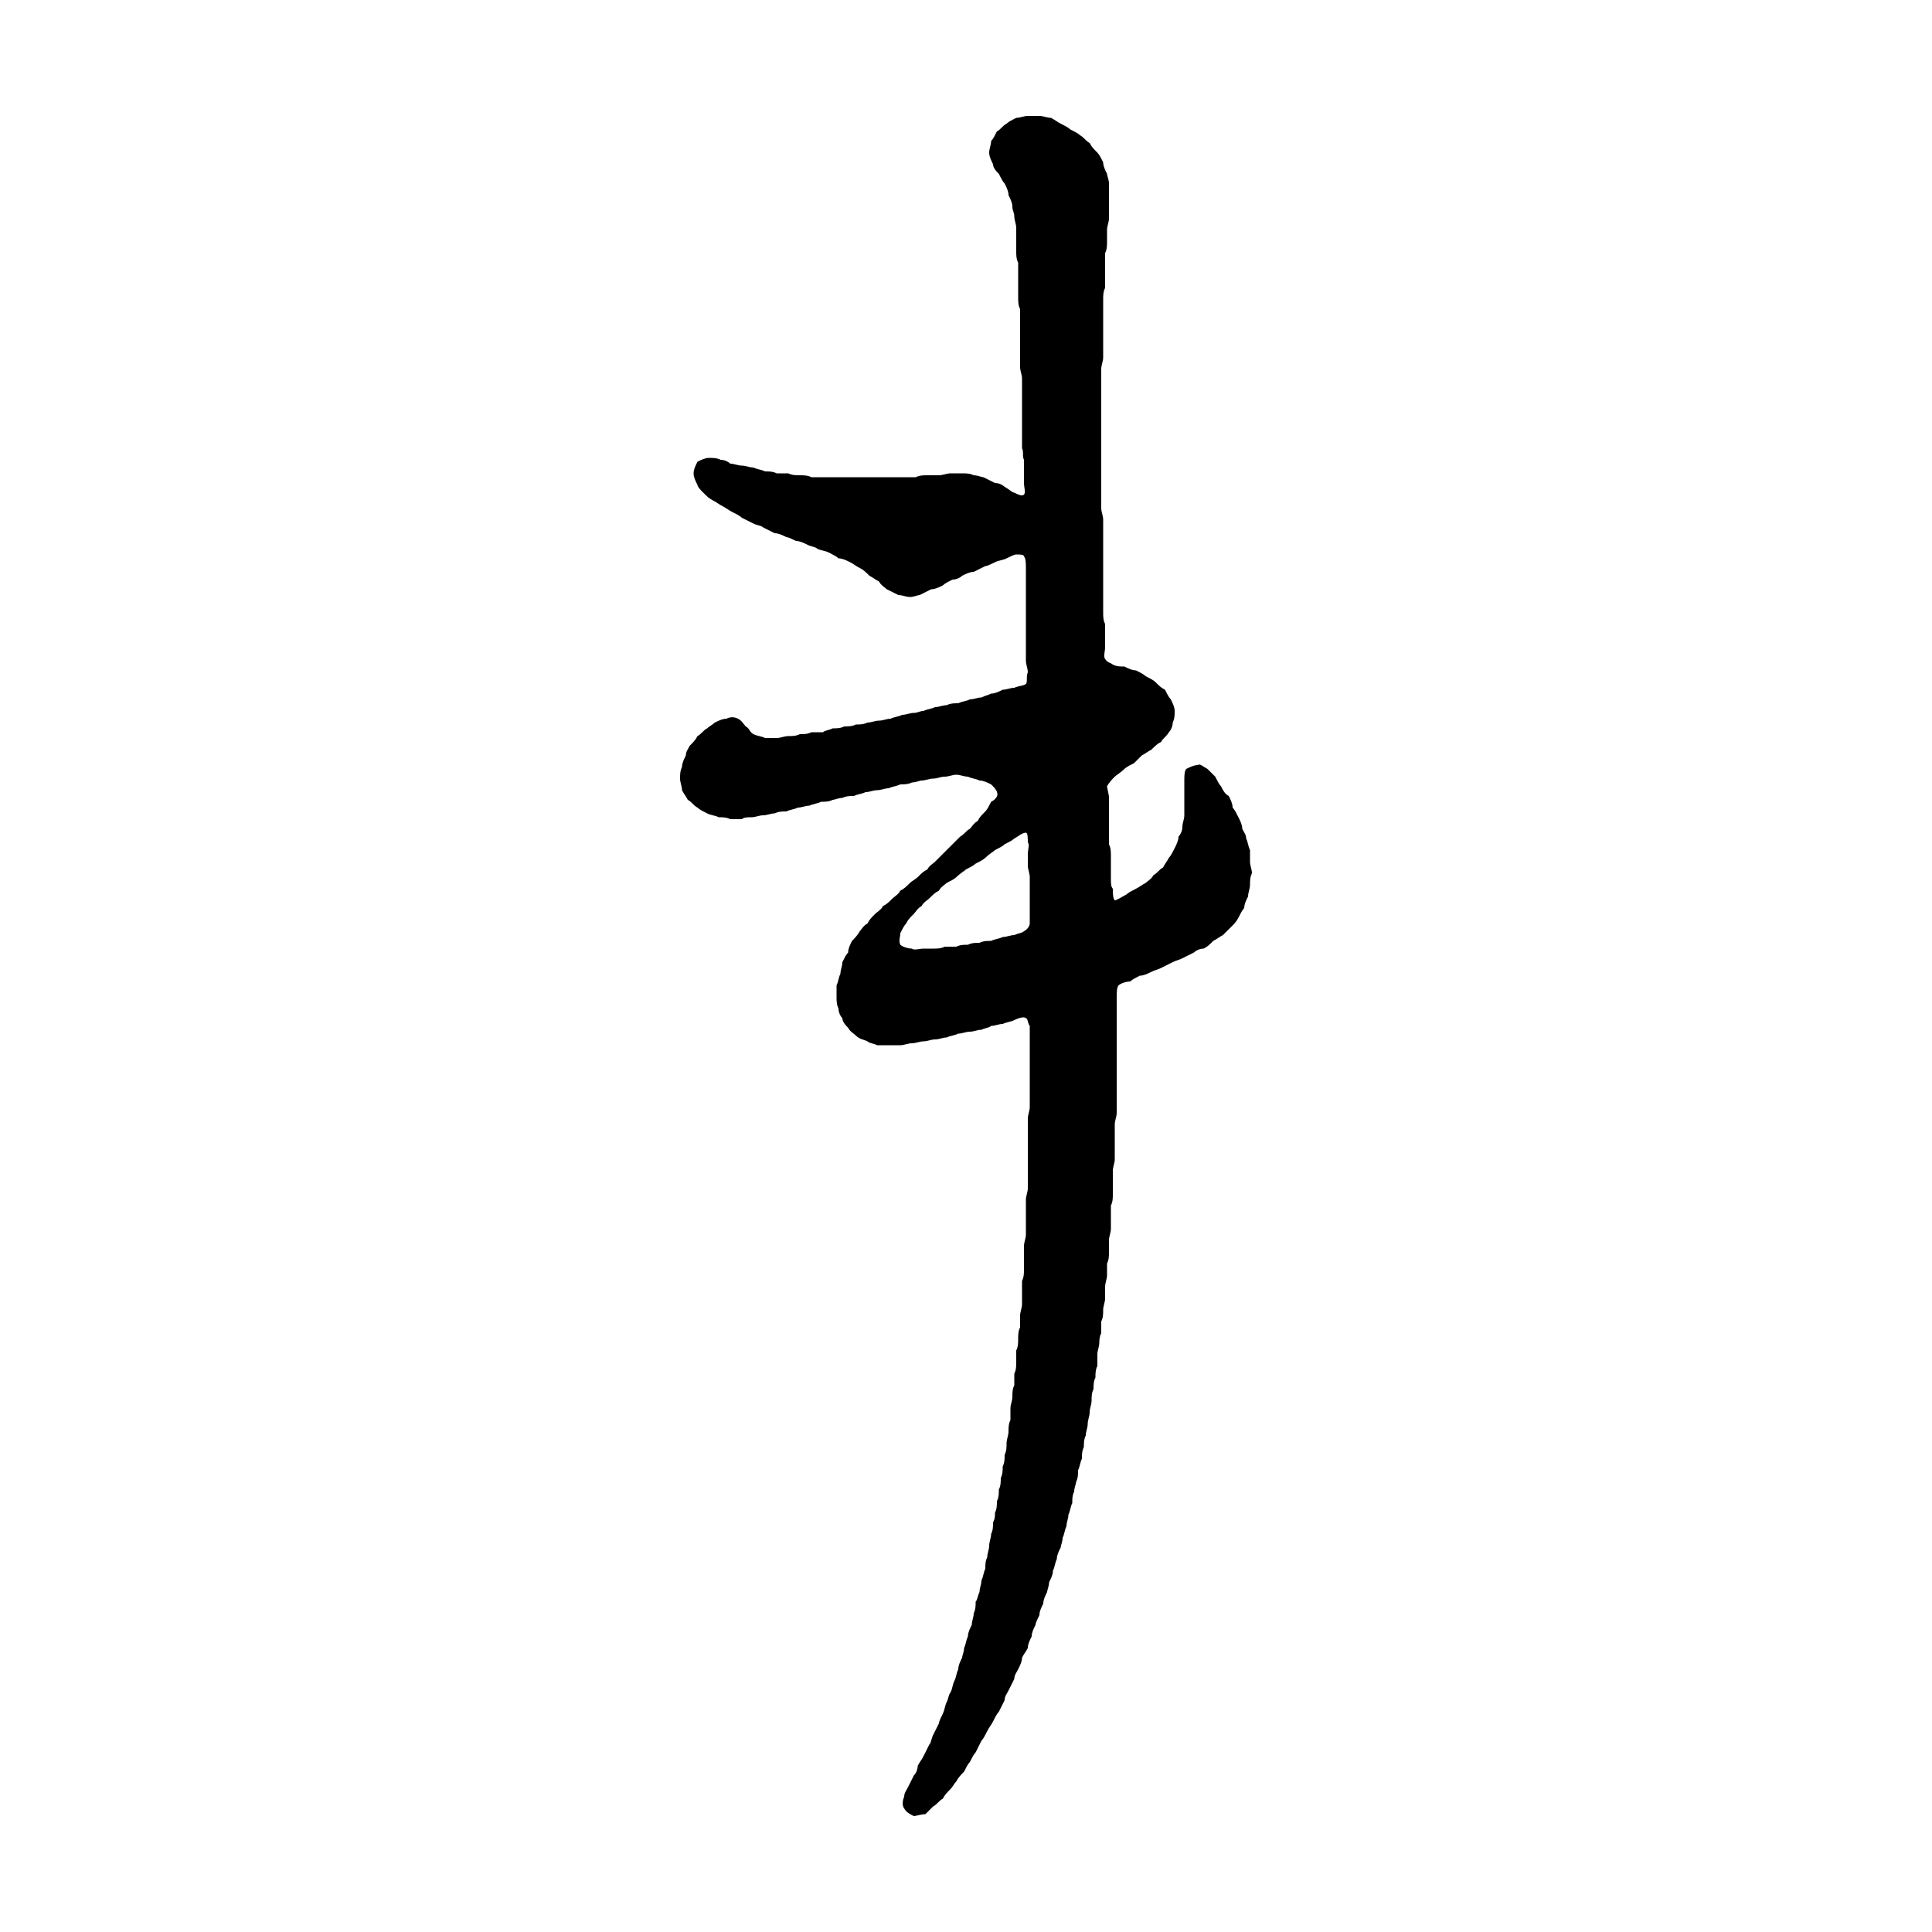
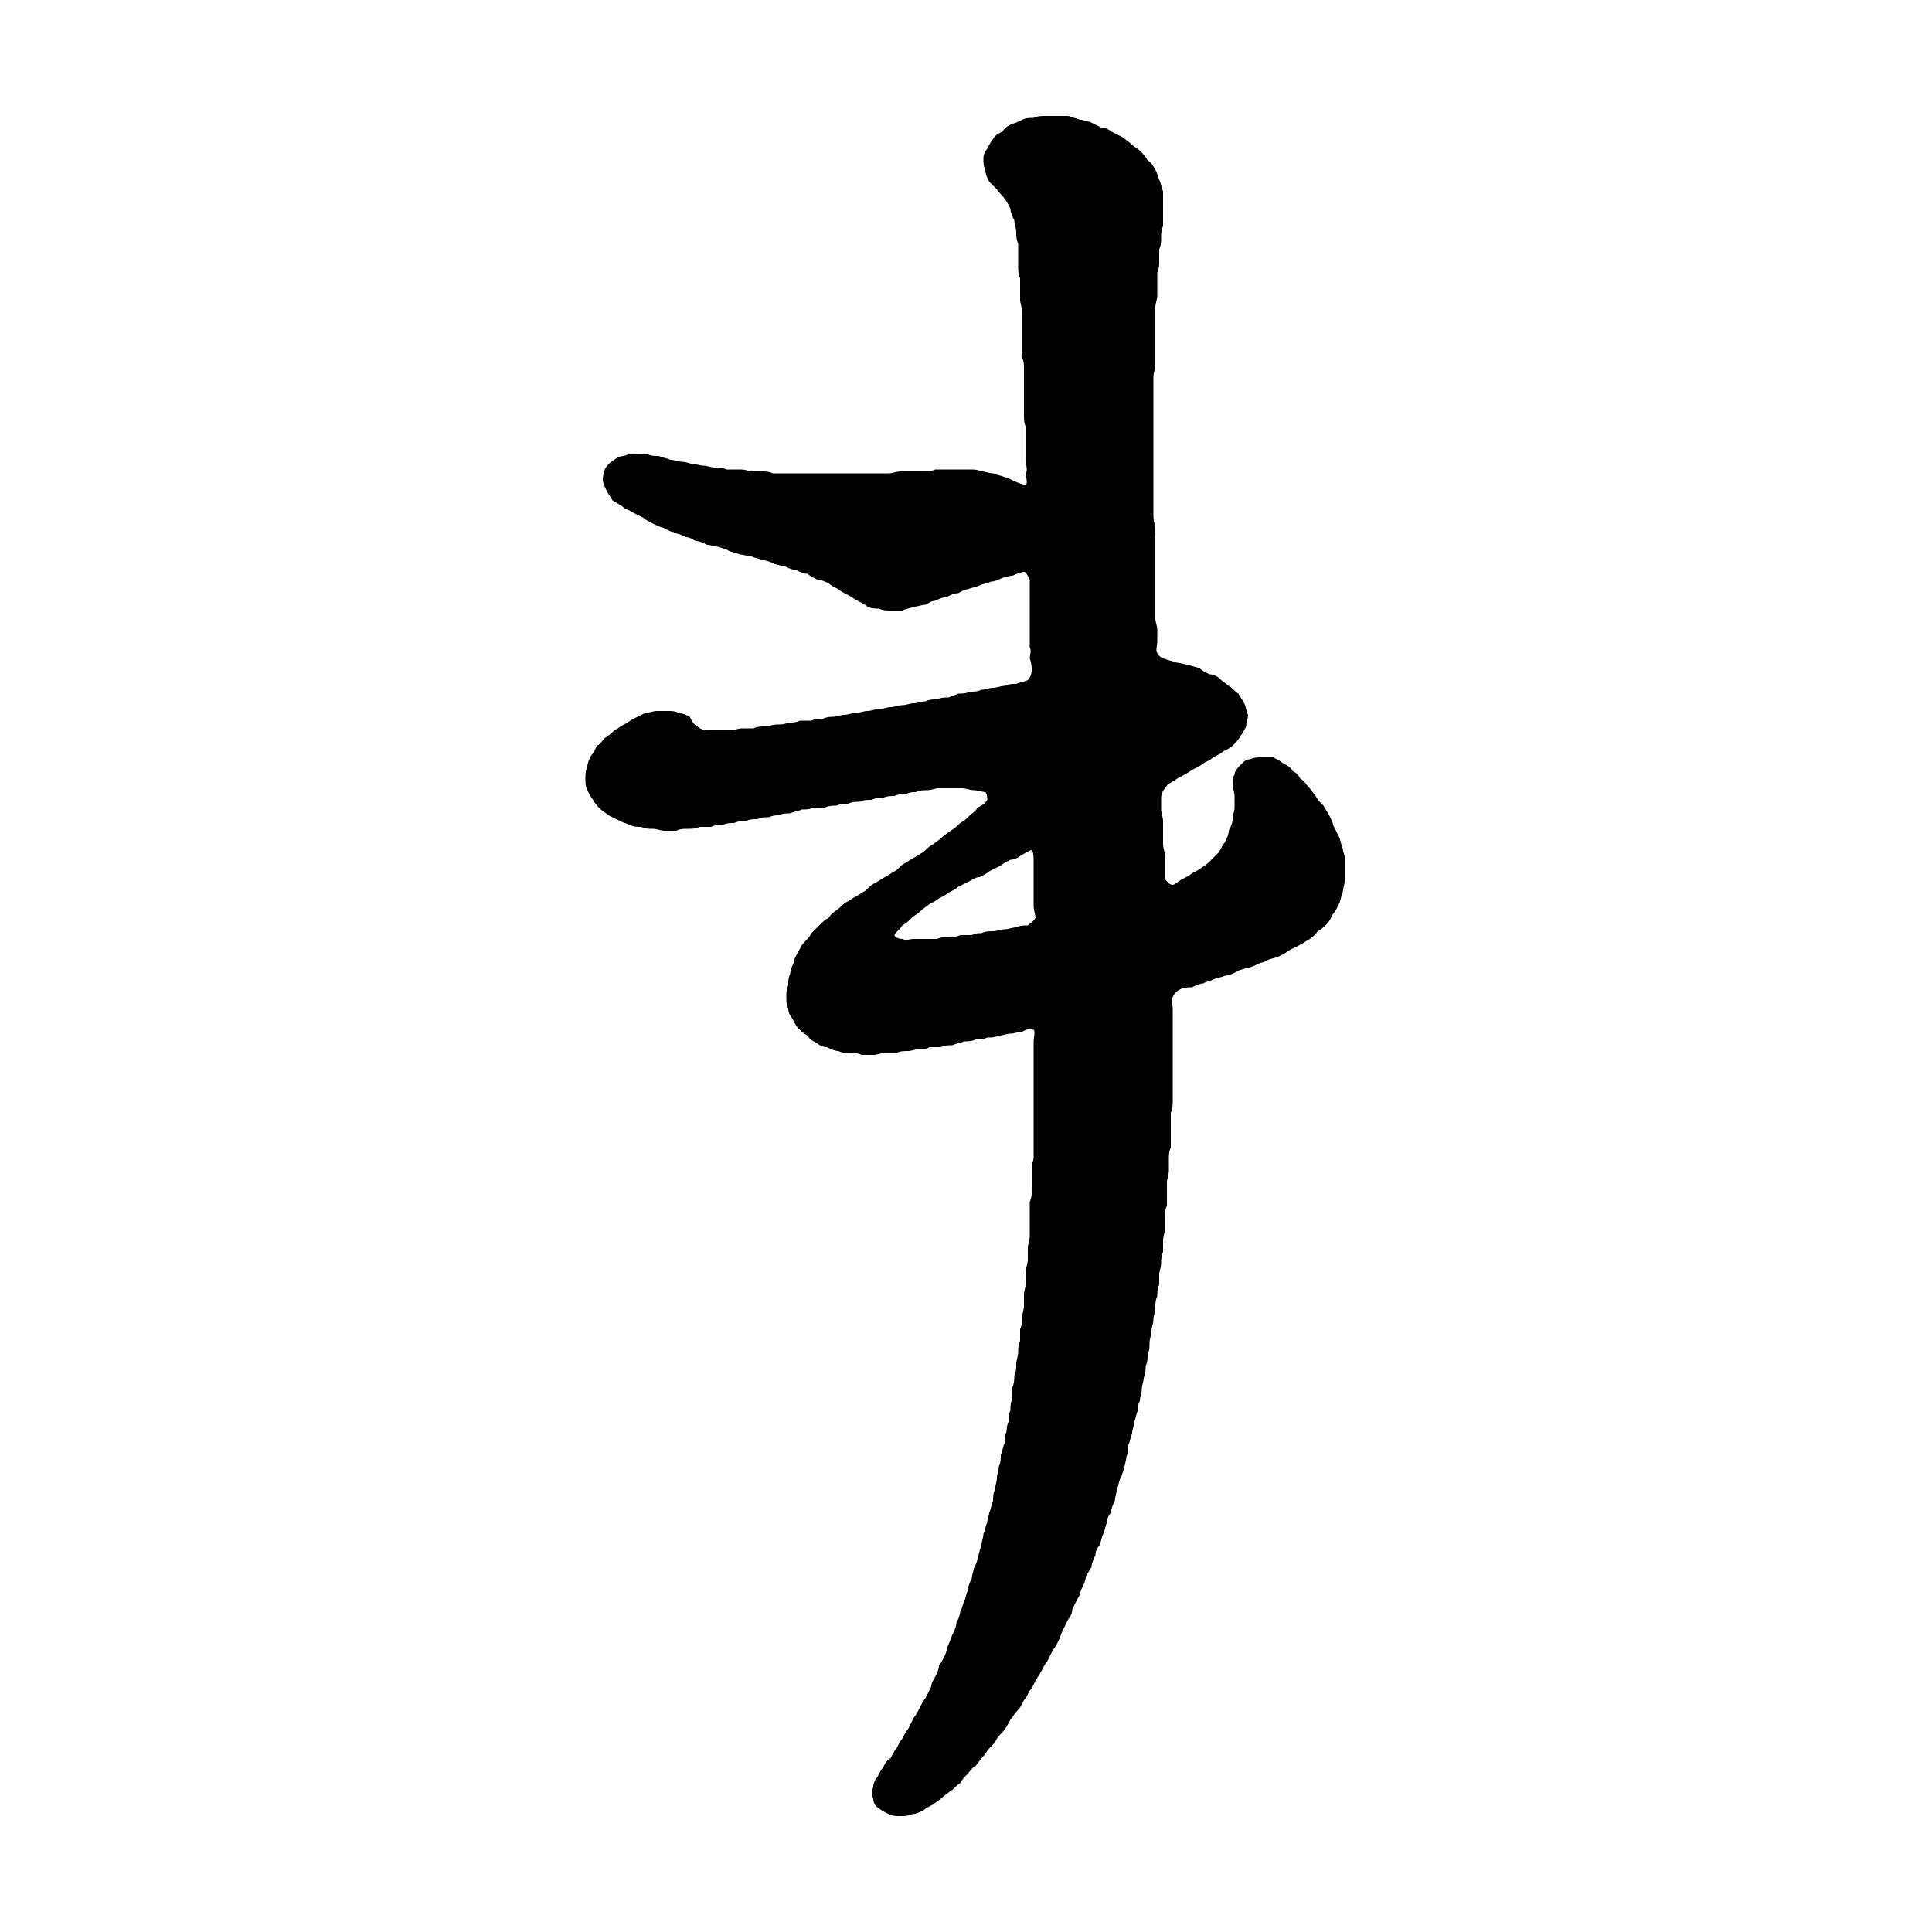
<svg xmlns="http://www.w3.org/2000/svg" viewBox="0 0 1000 1000">
-   <path d="M 538,60 C 540,60 542,61 544,61 C 546,62 547,63 549,64 C 551,65 553,66 554,67 C 556,68 558,69 559,70 C 561,71 562,73 564,74 C 565,76 566,77 568,79 C 569,80 570,82 571,84 C 571,86 572,88 573,90 C 573,91 574,93 574,95 C 574,97 574,99 574,101 C 574,103 574,105 574,107 C 574,109 574,111 574,113 C 574,115 573,117 573,119 C 573,121 573,123 573,125 C 573,127 573,129 572,131 C 572,133 572,135 572,137 C 572,139 572,141 572,143 C 572,145 572,147 572,149 C 571,151 571,153 571,155 C 571,157 571,159 571,161 C 571,163 571,165 571,167 C 571,169 571,171 571,173 C 571,175 571,177 571,179 C 571,181 571,183 571,185 C 571,187 570,189 570,191 C 570,193 570,195 570,197 C 570,199 570,201 570,203 C 570,205 570,207 570,209 C 570,211 570,213 570,215 C 570,217 570,219 570,221 C 570,223 570,225 570,227 C 570,229 570,231 570,233 C 570,235 570,237 570,239 C 570,241 570,243 570,245 C 570,247 570,249 570,251 C 570,253 570,255 570,257 C 570,259 570,261 570,263 C 570,265 571,267 571,269 C 571,271 571,273 571,275 C 571,277 571,279 571,281 C 571,283 571,285 571,287 C 571,289 571,291 571,293 C 571,295 571,297 571,299 C 571,301 571,303 571,305 C 571,307 571,309 571,311 C 571,313 571,315 571,317 C 571,319 571,321 572,323 C 572,325 572,327 572,329 C 572,331 572,333 572,335 C 572,337 571,340 572,341 C 573,343 575,343 576,344 C 578,345 580,345 582,345 C 584,346 586,347 588,347 C 590,348 592,349 593,350 C 595,351 597,352 598,353 C 600,355 601,356 603,357 C 604,359 605,361 606,362 C 607,364 608,366 608,368 C 608,370 608,372 607,374 C 607,376 606,378 605,379 C 604,381 602,382 601,384 C 599,385 598,386 596,388 C 594,389 593,390 591,391 C 590,392 588,394 587,395 C 585,396 583,397 582,398 C 580,400 578,401 577,402 C 576,403 574,405 573,407 C 573,408 574,411 574,413 C 574,415 574,417 574,419 C 574,421 574,423 574,425 C 574,427 574,429 574,431 C 574,433 574,435 574,437 C 575,439 575,441 575,443 C 575,445 575,447 575,449 C 575,451 575,453 575,455 C 575,457 575,459 576,460 C 576,462 576,465 577,466 C 578,466 581,464 583,463 C 584,462 586,461 588,460 C 590,459 591,458 593,457 C 594,456 596,455 597,453 C 599,452 600,450 602,449 C 603,447 604,446 605,444 C 606,443 607,441 608,439 C 609,437 610,435 610,433 C 611,432 612,430 612,428 C 612,426 613,424 613,422 C 613,420 613,418 613,416 C 613,414 613,412 613,410 C 613,408 613,406 613,404 C 613,402 613,399 614,398 C 616,397 618,396 620,396 C 621,395 623,397 625,398 C 626,399 628,401 629,402 C 630,404 631,406 632,407 C 633,409 634,411 636,412 C 637,414 638,416 638,418 C 639,419 640,421 641,423 C 642,425 643,427 643,429 C 644,431 645,432 645,434 C 646,436 646,438 647,440 C 647,442 647,444 647,446 C 647,448 648,450 648,452 C 647,454 647,456 647,458 C 647,460 646,462 646,464 C 645,466 644,468 644,470 C 643,471 642,473 641,475 C 640,477 639,478 637,480 C 636,481 634,483 633,484 C 631,485 630,486 628,487 C 626,489 625,490 623,491 C 621,491 619,492 618,493 C 616,494 614,495 612,496 C 610,497 609,497 607,498 C 605,499 603,500 601,501 C 599,502 598,502 596,503 C 594,504 592,505 590,505 C 588,506 586,507 585,508 C 583,508 580,509 579,510 C 578,511 578,514 578,516 C 578,518 578,520 578,522 C 578,524 578,526 578,528 C 578,530 578,532 578,534 C 578,536 578,538 578,540 C 578,542 578,544 578,546 C 578,548 578,550 578,552 C 578,554 578,556 578,558 C 578,560 578,562 578,564 C 578,566 578,568 578,570 C 578,572 578,574 578,576 C 578,578 577,580 577,582 C 577,584 577,586 577,588 C 577,590 577,592 577,594 C 577,596 577,598 577,600 C 577,602 576,604 576,606 C 576,608 576,610 576,612 C 576,614 576,616 576,618 C 576,620 576,622 575,624 C 575,626 575,628 575,630 C 575,632 575,634 575,636 C 575,638 574,640 574,642 C 574,644 574,646 574,648 C 574,650 574,652 573,654 C 573,656 573,658 573,660 C 573,662 572,664 572,666 C 572,668 572,670 572,672 C 572,674 571,676 571,678 C 571,680 571,682 570,684 C 570,686 570,688 570,690 C 569,692 569,694 569,695 C 569,697 568,699 568,701 C 568,703 568,705 568,707 C 567,709 567,711 567,713 C 566,715 566,717 566,719 C 565,721 565,723 565,725 C 565,727 564,729 564,731 C 564,733 563,735 563,737 C 563,739 562,741 562,743 C 561,745 561,747 561,749 C 560,751 560,753 560,755 C 559,757 559,759 558,761 C 558,763 558,765 557,767 C 557,768 556,770 556,772 C 555,774 555,776 555,778 C 554,780 554,782 553,784 C 553,786 552,788 552,790 C 551,792 551,794 550,796 C 550,798 549,800 549,801 C 548,803 547,805 547,807 C 546,809 546,811 545,813 C 545,815 544,817 543,819 C 543,821 542,823 542,824 C 541,826 540,828 540,830 C 539,832 538,834 538,836 C 537,838 536,840 536,841 C 535,843 534,845 534,847 C 533,849 532,851 532,853 C 531,855 530,856 529,858 C 529,860 528,862 527,864 C 526,866 525,867 525,869 C 524,871 523,873 522,875 C 521,877 520,878 520,880 C 519,882 518,884 517,886 C 516,887 515,889 514,891 C 513,893 512,894 511,896 C 510,898 509,900 508,901 C 507,903 506,905 505,907 C 504,908 503,910 502,912 C 501,913 500,915 499,917 C 498,918 496,920 495,922 C 494,923 493,925 492,926 C 490,928 489,929 488,931 C 486,932 485,934 483,935 C 482,936 480,938 479,939 C 477,939 474,940 473,940 C 471,939 469,938 468,936 C 467,935 467,932 468,930 C 468,928 469,927 470,925 C 471,923 472,921 473,919 C 474,918 475,916 475,914 C 476,912 477,911 478,909 C 479,907 480,905 481,903 C 482,902 482,900 483,898 C 484,896 485,894 486,892 C 486,891 487,889 488,887 C 489,885 489,883 490,881 C 491,879 491,877 492,876 C 493,874 493,872 494,870 C 495,868 495,866 496,864 C 496,862 497,860 498,858 C 498,857 499,855 499,853 C 500,851 500,849 501,847 C 501,845 502,843 503,841 C 503,839 504,837 504,835 C 505,833 505,831 505,829 C 506,828 506,826 507,824 C 507,822 508,820 508,818 C 509,816 509,814 510,812 C 510,810 510,808 511,806 C 511,804 512,802 512,800 C 512,798 513,796 513,794 C 514,792 514,790 514,788 C 515,786 515,785 515,783 C 516,781 516,779 516,777 C 517,775 517,773 517,771 C 518,769 518,767 518,765 C 519,763 519,761 519,759 C 520,757 520,755 520,753 C 521,751 521,749 521,747 C 521,745 522,743 522,741 C 522,739 522,737 523,735 C 523,733 523,731 523,729 C 523,727 524,725 524,723 C 524,721 524,719 525,717 C 525,715 525,713 525,711 C 526,709 526,707 526,705 C 526,703 526,701 526,699 C 527,697 527,695 527,693 C 527,691 527,689 528,687 C 528,685 528,683 528,681 C 528,679 529,677 529,675 C 529,673 529,671 529,669 C 529,667 529,665 529,663 C 530,661 530,659 530,657 C 530,655 530,653 530,651 C 530,649 530,647 530,645 C 530,643 531,641 531,639 C 531,637 531,635 531,633 C 531,631 531,629 531,627 C 531,625 531,623 531,621 C 531,619 532,617 532,615 C 532,613 532,611 532,609 C 532,607 532,605 532,603 C 532,601 532,599 532,597 C 532,595 532,593 532,591 C 532,589 532,587 532,585 C 532,583 532,581 532,579 C 532,577 533,575 533,573 C 533,571 533,569 533,567 C 533,565 533,563 533,561 C 533,559 533,557 533,555 C 533,553 533,551 533,549 C 533,547 533,545 533,543 C 533,541 533,539 533,537 C 533,535 533,533 533,531 C 532,530 532,527 531,527 C 530,526 527,527 525,528 C 523,529 521,529 519,530 C 517,530 515,531 513,531 C 512,532 510,532 508,533 C 506,533 504,534 502,534 C 500,534 498,535 496,535 C 494,536 492,536 490,537 C 488,537 486,538 484,538 C 482,538 480,539 478,539 C 476,539 474,540 472,540 C 470,540 468,541 466,541 C 464,541 462,541 460,541 C 458,541 456,541 454,541 C 452,540 450,540 449,539 C 447,538 445,538 443,536 C 442,535 440,534 439,532 C 438,531 436,529 436,527 C 435,526 434,524 434,522 C 433,520 433,518 433,516 C 433,514 433,512 433,510 C 434,508 434,506 435,504 C 435,502 436,500 436,498 C 437,496 438,494 439,493 C 439,491 440,489 441,487 C 442,486 444,484 445,482 C 446,481 447,479 449,478 C 450,476 451,475 453,473 C 454,472 456,471 457,469 C 459,468 460,467 462,465 C 463,464 465,463 466,461 C 468,460 469,459 471,457 C 472,456 474,455 475,454 C 477,452 478,451 480,450 C 481,448 483,447 484,446 C 486,444 487,443 489,441 C 490,440 491,439 493,437 C 494,436 496,434 497,433 C 499,432 500,430 502,429 C 503,428 504,426 506,425 C 507,423 508,422 510,420 C 511,419 512,417 513,415 C 515,414 517,412 516,410 C 516,409 514,407 513,406 C 511,405 509,404 507,404 C 505,403 503,403 501,402 C 499,402 497,401 495,401 C 493,401 491,402 489,402 C 487,402 485,403 483,403 C 481,403 479,404 477,404 C 476,404 474,405 472,405 C 470,406 468,406 466,406 C 464,407 462,407 460,408 C 458,408 456,409 454,409 C 452,409 450,410 448,410 C 446,411 444,411 442,412 C 440,412 438,412 436,413 C 434,413 432,414 431,414 C 429,415 427,415 425,415 C 423,416 421,416 419,417 C 417,417 415,418 413,418 C 411,419 409,419 407,420 C 405,420 403,420 401,421 C 399,421 397,422 395,422 C 393,422 391,423 389,423 C 387,423 385,423 384,424 C 382,424 379,424 378,424 C 376,423 374,423 372,423 C 370,422 368,422 366,421 C 364,420 362,419 361,418 C 359,417 358,415 356,414 C 355,412 354,411 353,409 C 353,407 352,405 352,403 C 352,401 352,399 353,397 C 353,395 354,393 355,391 C 355,389 356,388 357,386 C 359,384 360,383 361,381 C 363,380 364,378 366,377 C 367,376 369,375 370,374 C 372,373 374,372 376,372 C 378,371 380,371 382,372 C 384,373 385,375 386,376 C 388,377 388,379 390,380 C 392,381 394,381 396,382 C 398,382 400,382 402,382 C 404,382 406,381 408,381 C 410,381 412,381 414,380 C 416,380 418,380 420,379 C 422,379 424,379 426,379 C 427,378 429,378 431,377 C 433,377 435,377 437,376 C 439,376 441,376 443,375 C 445,375 447,375 449,374 C 451,374 453,373 455,373 C 457,373 459,372 461,372 C 463,371 465,371 467,370 C 469,370 471,369 473,369 C 475,369 476,368 478,368 C 480,367 482,367 484,366 C 486,366 488,365 490,365 C 492,364 494,364 496,364 C 498,363 500,363 502,362 C 504,362 506,361 508,361 C 510,360 511,360 513,359 C 515,359 517,358 519,357 C 521,357 523,356 525,356 C 527,355 530,355 531,354 C 532,353 531,350 532,348 C 532,346 531,344 531,342 C 531,340 531,338 531,336 C 531,334 531,332 531,330 C 531,328 531,326 531,324 C 531,322 531,320 531,318 C 531,316 531,314 531,312 C 531,310 531,308 531,306 C 531,304 531,302 531,300 C 531,298 531,296 531,294 C 531,292 531,289 530,288 C 530,287 528,287 526,287 C 525,287 523,288 521,289 C 519,290 517,290 515,291 C 513,292 511,293 510,293 C 508,294 506,295 504,296 C 502,296 500,297 498,298 C 497,299 495,300 493,300 C 491,301 489,302 488,303 C 486,304 484,305 482,305 C 480,306 478,307 476,308 C 475,308 473,309 471,309 C 469,309 467,308 465,308 C 463,307 461,306 459,305 C 458,304 456,303 455,301 C 453,300 452,299 450,298 C 448,296 447,295 445,294 C 443,293 442,292 440,291 C 438,290 436,289 434,289 C 433,288 431,287 429,286 C 427,285 425,285 423,284 C 422,283 420,283 418,282 C 416,281 414,280 412,280 C 410,279 408,278 407,278 C 405,277 403,276 401,276 C 399,275 397,274 395,273 C 394,272 392,272 390,271 C 388,270 386,269 384,268 C 383,267 381,266 379,265 C 377,264 376,263 374,262 C 372,261 371,260 369,259 C 367,258 366,257 364,255 C 363,254 361,252 361,251 C 360,249 359,247 359,245 C 359,243 360,241 361,239 C 363,238 365,237 367,237 C 369,237 371,237 373,238 C 375,238 377,239 378,240 C 380,240 382,241 384,241 C 386,241 388,242 390,242 C 392,243 394,243 396,244 C 398,244 400,244 402,245 C 404,245 406,245 408,245 C 410,246 412,246 414,246 C 416,246 418,246 420,247 C 422,247 424,247 426,247 C 428,247 430,247 432,247 C 434,247 436,247 438,247 C 440,247 442,247 444,247 C 446,247 448,247 450,247 C 452,247 454,247 456,247 C 458,247 460,247 462,247 C 464,247 466,247 468,247 C 470,247 472,247 474,247 C 476,246 478,246 480,246 C 482,246 484,246 486,246 C 488,246 490,245 492,245 C 494,245 496,245 498,245 C 500,245 502,245 504,246 C 506,246 508,247 509,247 C 511,248 513,249 515,250 C 517,250 519,251 520,252 C 522,253 524,255 525,255 C 527,256 529,257 530,256 C 531,255 530,252 530,250 C 530,248 530,246 530,244 C 530,242 530,240 530,238 C 529,236 530,234 529,232 C 529,230 529,228 529,226 C 529,224 529,222 529,220 C 529,218 529,216 529,214 C 529,212 529,210 529,208 C 529,206 529,204 529,202 C 529,200 529,198 529,196 C 529,194 528,192 528,190 C 528,188 528,186 528,184 C 528,182 528,180 528,178 C 528,176 528,174 528,172 C 528,170 528,168 528,166 C 528,164 528,162 528,160 C 527,158 527,156 527,154 C 527,152 527,150 527,148 C 527,146 527,144 527,142 C 527,140 527,138 527,136 C 526,134 526,132 526,130 C 526,128 526,126 526,124 C 526,122 526,120 526,118 C 526,116 525,114 525,112 C 525,110 524,109 524,107 C 524,105 523,103 522,101 C 522,99 521,97 520,95 C 519,94 518,92 517,90 C 516,89 514,87 514,85 C 513,83 512,81 512,79 C 512,77 513,75 513,73 C 514,72 515,70 516,68 C 518,67 519,65 521,64 C 522,63 524,62 526,61 C 528,61 530,60 532,60 C 534,60 536,60 538,60 Z M 525,434 C 524,435 522,436 520,437 C 519,438 517,439 515,440 C 514,441 512,442 510,444 C 509,445 507,446 505,447 C 504,448 502,449 500,450 C 499,451 497,452 495,454 C 494,455 492,456 490,457 C 489,458 487,459 486,461 C 484,462 483,463 481,465 C 480,466 478,467 477,469 C 475,470 474,472 473,473 C 471,475 470,476 469,478 C 468,479 467,481 466,483 C 466,485 465,487 466,489 C 467,490 470,491 472,491 C 473,492 476,491 478,491 C 480,491 481,491 483,491 C 485,491 487,491 489,490 C 491,490 493,490 495,490 C 497,489 499,489 501,489 C 503,488 505,488 507,488 C 509,487 511,487 513,487 C 515,486 517,486 519,485 C 521,485 523,484 525,484 C 527,483 529,483 530,482 C 532,481 533,479 533,478 C 533,476 533,474 533,472 C 533,470 533,468 533,466 C 533,464 533,462 533,460 C 533,458 533,456 533,454 C 533,452 532,450 532,448 C 532,446 532,444 532,442 C 532,440 533,437 532,436 C 532,434 532,431 531,431 C 529,431 527,433 525,434 Z" />
+   <path d="M 547,60 C 549,60 551,60 553,60 C 555,61 557,61 559,62 C 561,62 563,63 564,63 C 566,64 568,65 570,66 C 572,66 574,67 575,68 C 577,69 579,70 581,71 C 582,72 584,73 586,75 C 587,76 589,77 590,78 C 592,80 593,81 594,83 C 596,84 597,86 598,88 C 599,89 599,91 600,93 C 601,95 601,97 602,99 C 602,101 602,103 602,105 C 602,107 602,109 602,111 C 602,113 602,115 602,117 C 601,119 601,121 601,123 C 601,125 601,127 600,129 C 600,131 600,133 600,135 C 600,137 600,139 599,141 C 599,143 599,145 599,147 C 599,149 599,151 599,153 C 599,155 598,157 598,159 C 598,161 598,163 598,165 C 598,167 598,169 598,171 C 598,173 598,175 598,177 C 598,179 598,181 598,183 C 598,185 598,187 598,189 C 598,191 597,193 597,195 C 597,197 597,199 597,201 C 597,203 597,205 597,207 C 597,209 597,211 597,213 C 597,215 597,217 597,218 C 597,220 597,222 597,224 C 597,226 597,228 597,230 C 597,232 597,234 597,236 C 597,238 597,240 597,242 C 597,244 597,246 597,248 C 597,250 597,252 597,254 C 597,256 597,258 597,260 C 597,262 597,264 597,266 C 597,268 597,270 598,272 C 598,274 597,276 598,278 C 598,280 598,282 598,284 C 598,286 598,288 598,290 C 598,292 598,294 598,296 C 598,298 598,300 598,302 C 598,304 598,306 598,308 C 598,310 598,312 598,314 C 598,316 598,318 598,320 C 598,322 599,324 599,326 C 599,328 599,330 599,332 C 599,334 598,337 599,338 C 600,340 602,341 603,341 C 605,342 607,342 609,343 C 611,343 613,344 615,344 C 617,345 619,345 621,346 C 622,347 624,348 626,349 C 628,349 630,350 631,351 C 633,353 635,354 636,355 C 638,356 639,358 641,359 C 642,361 643,362 644,364 C 645,366 645,368 646,370 C 646,372 645,374 645,376 C 644,378 643,380 642,381 C 641,383 640,384 638,386 C 637,387 635,388 633,389 C 632,390 630,391 628,392 C 627,393 625,394 623,395 C 622,396 620,397 618,398 C 616,399 615,400 613,401 C 611,402 609,403 608,404 C 606,405 604,406 603,408 C 602,409 601,411 601,413 C 601,415 601,417 601,419 C 601,421 602,423 602,425 C 602,427 602,429 602,431 C 602,433 602,435 602,437 C 602,439 603,441 603,443 C 603,445 603,447 603,449 C 603,451 603,453 603,455 C 604,456 605,458 607,458 C 608,458 610,456 612,455 C 614,454 616,453 617,452 C 619,451 621,450 622,449 C 624,448 625,447 627,445 C 628,444 630,442 631,441 C 632,439 633,437 634,436 C 635,434 636,432 636,430 C 637,428 638,426 638,424 C 638,422 639,420 639,418 C 639,416 639,414 639,412 C 639,410 638,408 638,406 C 638,404 638,402 639,401 C 639,399 641,397 642,396 C 644,394 645,393 647,393 C 649,392 651,392 653,392 C 655,392 657,392 659,392 C 661,393 663,394 664,395 C 666,396 668,397 669,399 C 671,400 672,401 673,403 C 675,404 676,406 677,407 C 679,409 680,411 681,412 C 682,414 683,415 685,417 C 686,419 687,420 688,422 C 689,424 690,426 690,427 C 691,429 692,431 693,433 C 694,435 694,437 695,439 C 695,441 696,442 696,444 C 696,446 696,448 696,450 C 696,452 696,454 696,456 C 696,458 695,460 695,462 C 694,464 694,466 693,468 C 692,470 691,472 690,473 C 689,475 688,477 687,478 C 685,480 684,481 682,482 C 681,484 679,485 678,486 C 676,487 675,488 673,489 C 671,490 669,491 667,492 C 666,493 664,494 662,495 C 660,496 658,496 656,497 C 655,498 653,498 651,499 C 649,500 647,501 645,501 C 643,502 641,502 640,503 C 638,504 636,505 634,505 C 632,506 630,506 628,507 C 626,508 624,508 623,509 C 621,509 619,510 617,511 C 615,511 613,511 611,512 C 609,513 608,514 607,516 C 606,518 607,520 607,522 C 607,524 607,526 607,528 C 607,530 607,532 607,534 C 607,536 607,538 607,540 C 607,542 607,544 607,546 C 607,548 607,550 607,552 C 607,554 607,556 607,558 C 607,560 607,562 607,564 C 607,566 607,568 607,570 C 607,572 607,574 606,576 C 606,578 606,580 606,582 C 606,584 606,586 606,588 C 606,590 606,592 606,594 C 605,596 605,598 605,600 C 605,602 605,604 605,606 C 605,608 604,610 604,612 C 604,614 604,616 604,618 C 604,620 604,622 604,624 C 603,626 603,628 603,630 C 603,632 603,634 603,636 C 603,638 602,640 602,642 C 602,644 602,646 602,648 C 601,650 601,652 601,654 C 601,656 600,658 600,660 C 600,661 600,663 600,665 C 599,667 599,669 599,671 C 598,673 598,675 598,677 C 598,679 597,681 597,683 C 597,685 596,687 596,689 C 596,691 595,693 595,695 C 595,697 595,699 594,701 C 594,703 594,705 593,707 C 593,709 593,711 592,713 C 592,715 591,717 591,719 C 591,721 590,723 590,725 C 589,727 589,728 589,730 C 588,732 588,734 587,736 C 587,738 586,740 586,742 C 585,744 585,746 584,748 C 584,750 584,752 583,754 C 583,756 582,758 582,760 C 581,762 581,763 580,765 C 579,767 579,769 578,771 C 578,773 577,775 577,777 C 576,779 575,781 575,783 C 574,784 573,786 573,788 C 572,790 572,792 571,794 C 570,796 570,798 569,800 C 568,801 567,803 567,805 C 566,807 565,809 565,811 C 564,813 563,814 562,816 C 562,818 561,820 560,822 C 559,824 559,826 558,827 C 557,829 556,831 555,833 C 555,835 554,837 553,838 C 552,840 551,842 550,844 C 549,846 549,847 548,849 C 547,851 546,853 545,854 C 544,856 543,858 542,860 C 541,861 540,863 539,865 C 538,867 537,868 536,870 C 535,872 534,874 533,875 C 532,877 531,879 530,880 C 529,882 528,884 527,885 C 525,887 524,889 523,890 C 522,892 521,894 520,895 C 519,897 517,898 516,900 C 515,902 514,903 512,905 C 511,906 510,908 509,909 C 507,911 506,913 505,914 C 503,915 502,917 501,918 C 499,920 498,921 497,923 C 495,924 494,926 492,927 C 491,928 489,929 487,931 C 486,932 484,933 483,934 C 481,935 479,936 478,937 C 476,938 474,939 472,939 C 470,940 468,940 466,940 C 464,940 462,940 460,939 C 458,938 456,937 455,936 C 453,935 452,933 452,931 C 451,929 451,927 452,925 C 452,923 453,921 454,920 C 455,918 456,916 457,915 C 458,913 459,911 461,910 C 462,908 463,906 464,905 C 465,903 466,901 467,900 C 468,898 469,896 470,895 C 471,893 472,891 473,889 C 474,888 475,886 476,884 C 477,882 478,880 479,879 C 480,877 481,875 482,873 C 482,871 483,870 484,868 C 485,866 486,864 486,862 C 487,861 488,859 489,857 C 490,855 490,853 491,851 C 492,849 492,848 493,846 C 494,844 495,842 495,840 C 496,838 497,836 497,834 C 498,833 498,831 499,829 C 500,827 500,825 501,823 C 501,821 502,819 503,817 C 503,815 504,813 504,812 C 505,810 506,808 506,806 C 507,804 507,802 508,800 C 508,798 509,796 509,794 C 510,792 510,790 511,788 C 511,786 512,784 512,783 C 513,781 513,779 514,777 C 514,775 514,773 515,771 C 515,769 516,767 516,765 C 516,763 517,761 517,759 C 518,757 518,755 518,753 C 519,751 519,749 520,747 C 520,745 520,743 521,741 C 521,740 521,738 522,736 C 522,734 522,732 523,730 C 523,728 523,726 524,724 C 524,722 524,720 524,718 C 525,716 525,714 525,712 C 526,710 526,708 526,706 C 526,704 527,702 527,700 C 527,698 527,696 528,694 C 528,692 528,690 528,688 C 529,686 529,684 529,682 C 529,680 530,678 530,676 C 530,674 530,672 530,670 C 530,668 531,666 531,664 C 531,662 531,660 531,658 C 531,656 532,654 532,652 C 532,650 532,648 532,646 C 532,644 533,642 533,640 C 533,638 533,636 533,634 C 533,632 533,630 533,628 C 533,626 533,624 533,622 C 534,620 534,618 534,616 C 534,614 534,612 534,610 C 534,608 534,606 534,604 C 534,602 535,601 535,599 C 535,597 535,595 535,593 C 535,591 535,589 535,587 C 535,585 535,583 535,581 C 535,579 535,577 535,575 C 535,573 535,571 535,569 C 535,567 535,565 535,563 C 535,561 535,559 535,557 C 535,555 535,553 535,551 C 535,549 535,547 535,545 C 535,543 535,541 535,539 C 535,537 536,534 535,533 C 533,532 531,533 529,534 C 527,534 525,535 523,535 C 521,535 519,536 517,536 C 515,537 513,537 511,537 C 509,538 507,538 505,538 C 503,539 501,539 499,539 C 497,540 495,540 493,541 C 491,541 489,541 487,542 C 485,542 483,542 481,542 C 480,543 478,543 476,543 C 474,543 472,544 470,544 C 468,544 466,544 464,545 C 462,545 460,545 458,545 C 456,545 454,546 452,546 C 450,546 448,546 446,546 C 444,545 442,545 440,545 C 438,545 436,545 434,544 C 432,544 430,543 428,542 C 426,542 424,541 423,540 C 421,539 419,538 418,536 C 416,535 415,534 413,532 C 412,531 411,529 410,527 C 409,526 408,524 408,522 C 407,520 407,518 407,516 C 407,514 407,512 408,510 C 408,508 408,506 409,504 C 409,502 410,500 411,498 C 411,496 412,495 413,493 C 414,491 415,489 416,488 C 418,486 419,485 420,483 C 421,482 423,480 424,479 C 426,477 427,476 429,475 C 430,473 432,472 433,471 C 435,470 436,468 438,467 C 440,466 441,465 443,464 C 445,463 446,462 448,461 C 450,459 451,458 453,457 C 455,456 456,455 458,454 C 460,453 461,452 463,451 C 465,450 466,448 468,447 C 470,446 471,445 473,444 C 475,443 476,442 478,441 C 480,439 481,438 483,437 C 484,436 486,435 488,433 C 489,432 491,431 492,430 C 494,429 496,427 497,426 C 499,425 500,424 502,422 C 503,421 505,420 506,418 C 508,417 510,416 511,414 C 511,413 511,411 510,410 C 509,410 506,409 504,409 C 502,409 500,408 498,408 C 496,408 494,408 492,408 C 490,408 488,408 486,408 C 484,408 482,409 480,409 C 478,409 476,409 474,410 C 472,410 471,410 469,411 C 467,411 465,411 463,412 C 461,412 459,412 457,413 C 455,413 453,413 451,414 C 449,414 447,414 445,415 C 443,415 441,415 439,416 C 437,416 435,416 433,417 C 431,417 429,417 427,418 C 425,418 423,418 421,418 C 419,419 417,419 415,419 C 413,420 411,420 409,421 C 407,421 405,421 403,422 C 402,422 400,422 398,423 C 396,423 394,423 392,424 C 390,424 388,424 386,425 C 384,425 382,425 380,426 C 378,426 376,426 374,427 C 372,427 370,427 368,428 C 366,428 364,428 362,428 C 360,429 358,429 356,429 C 354,429 352,429 350,430 C 348,430 346,430 344,430 C 342,430 340,429 338,429 C 336,429 334,429 332,428 C 330,428 328,428 326,427 C 324,426 323,426 321,425 C 319,424 317,423 315,422 C 314,421 312,420 311,419 C 309,417 308,416 307,414 C 306,413 305,411 304,409 C 303,407 303,405 303,403 C 303,401 303,399 304,397 C 304,395 305,393 306,391 C 307,390 308,388 309,386 C 311,385 312,383 313,382 C 315,381 317,379 318,378 C 320,377 321,376 323,375 C 325,374 326,373 328,372 C 330,371 332,370 334,369 C 336,369 338,368 340,368 C 342,368 344,368 346,368 C 347,368 350,368 351,369 C 353,369 355,370 357,371 C 358,373 359,375 361,376 C 362,377 364,378 366,378 C 368,378 370,378 372,378 C 374,378 376,378 378,378 C 380,378 382,377 384,377 C 386,377 388,377 390,377 C 392,376 394,376 396,376 C 398,376 400,375 402,375 C 404,375 406,375 408,374 C 410,374 412,374 414,373 C 416,373 418,373 420,373 C 422,372 424,372 426,372 C 428,371 430,371 431,371 C 433,371 435,370 437,370 C 439,370 441,369 443,369 C 445,369 447,368 449,368 C 451,368 453,367 455,367 C 457,367 459,366 461,366 C 463,366 465,365 467,365 C 469,365 471,364 473,364 C 475,364 477,363 479,363 C 481,362 483,362 485,362 C 487,361 489,361 491,361 C 493,360 494,360 496,359 C 498,359 500,359 502,358 C 504,358 506,358 508,357 C 510,357 512,356 514,356 C 516,356 518,355 520,355 C 522,354 524,354 526,354 C 528,353 530,353 532,352 C 533,351 534,349 534,347 C 534,346 534,343 533,341 C 533,339 534,337 533,335 C 533,333 533,332 533,330 C 533,328 533,326 533,324 C 533,322 533,320 533,318 C 533,316 533,314 533,312 C 533,310 533,308 533,306 C 533,304 533,301 533,300 C 532,298 531,296 530,296 C 529,296 526,297 524,298 C 522,298 520,299 519,299 C 517,300 515,301 513,301 C 511,302 509,302 507,303 C 505,304 503,304 501,305 C 499,305 498,306 496,307 C 494,307 492,308 490,309 C 488,309 486,310 484,311 C 482,311 481,312 479,313 C 477,313 475,314 473,314 C 471,315 469,315 467,316 C 465,316 463,316 461,316 C 459,316 457,316 455,315 C 453,315 451,315 449,314 C 448,313 446,312 444,311 C 442,310 441,309 439,308 C 437,307 435,306 434,305 C 432,304 430,303 429,302 C 427,301 425,300 423,300 C 421,299 419,298 418,297 C 416,297 414,296 412,295 C 410,295 408,294 406,293 C 404,293 402,292 401,292 C 399,291 397,290 395,290 C 393,289 391,289 389,288 C 387,288 385,287 383,287 C 381,286 379,286 377,285 C 376,284 374,284 372,283 C 370,283 368,282 366,282 C 364,281 362,280 360,280 C 358,279 357,278 355,278 C 353,277 351,276 349,276 C 347,275 345,274 343,273 C 342,273 340,272 338,271 C 336,270 334,269 333,268 C 331,267 329,266 327,265 C 326,264 324,264 322,262 C 320,261 319,260 317,259 C 316,257 315,256 314,254 C 313,252 312,250 312,248 C 312,246 313,244 313,243 C 314,241 316,239 318,238 C 319,237 321,236 323,236 C 325,235 327,235 329,235 C 331,235 333,235 335,235 C 337,236 339,236 341,236 C 343,237 345,237 347,238 C 349,238 351,239 353,239 C 355,239 357,240 358,240 C 360,240 362,241 364,241 C 366,241 368,242 370,242 C 372,242 374,242 376,243 C 378,243 380,243 382,243 C 384,243 386,243 388,244 C 390,244 392,244 394,244 C 396,244 398,244 400,245 C 402,245 404,245 406,245 C 408,245 410,245 412,245 C 414,245 416,245 418,245 C 420,245 422,245 424,245 C 426,245 428,245 430,245 C 432,245 434,245 436,245 C 438,245 440,245 442,245 C 444,245 446,245 448,245 C 450,245 452,245 454,245 C 456,245 458,245 460,245 C 462,245 464,244 466,244 C 468,244 470,244 472,244 C 474,244 476,244 478,244 C 480,244 482,244 484,243 C 486,243 488,243 490,243 C 492,243 494,243 496,243 C 498,243 500,243 502,243 C 504,243 506,243 508,244 C 510,244 512,245 514,245 C 516,246 518,246 520,247 C 521,247 523,248 525,249 C 527,250 530,251 531,251 C 532,250 531,247 531,245 C 532,243 531,241 531,239 C 531,237 531,235 531,233 C 531,231 531,229 531,227 C 531,225 531,223 531,221 C 530,219 530,217 530,215 C 530,213 530,211 530,209 C 530,207 530,205 530,203 C 530,201 530,199 530,197 C 530,195 530,193 530,191 C 530,189 530,187 529,185 C 529,183 529,181 529,179 C 529,177 529,175 529,173 C 529,171 529,169 529,167 C 529,165 529,163 529,161 C 529,159 528,157 528,155 C 528,153 528,152 528,150 C 528,148 528,146 528,144 C 527,142 527,140 527,138 C 527,136 527,134 527,132 C 527,130 527,128 527,126 C 526,124 526,122 526,120 C 526,118 525,116 525,114 C 524,112 523,110 523,108 C 522,106 521,104 520,103 C 519,101 517,100 516,98 C 515,97 513,95 512,94 C 511,92 510,90 510,88 C 509,86 509,84 509,82 C 509,80 510,78 511,77 C 512,75 513,73 514,72 C 515,70 517,69 519,68 C 520,66 522,65 524,64 C 525,64 527,63 529,62 C 531,61 533,61 535,61 C 537,60 539,60 541,60 C 543,60 545,60 547,60 Z M 528,443 C 527,444 525,445 523,445 C 521,446 519,447 518,448 C 516,449 514,450 512,451 C 511,452 509,453 507,454 C 505,454 504,455 502,456 C 500,457 498,458 496,459 C 495,460 493,461 491,462 C 490,463 488,464 486,465 C 485,466 483,467 481,468 C 480,469 478,470 476,472 C 475,473 473,474 472,475 C 470,477 469,478 467,479 C 466,481 463,483 463,484 C 463,485 465,486 467,486 C 469,487 471,486 473,486 C 475,486 477,486 479,486 C 481,486 483,486 485,486 C 487,485 489,485 491,485 C 493,485 495,485 497,484 C 499,484 501,484 503,484 C 505,483 506,483 508,483 C 510,482 512,482 514,482 C 516,482 518,481 520,481 C 522,481 524,480 526,480 C 528,479 530,479 532,479 C 533,478 535,477 536,475 C 536,474 535,471 535,469 C 535,467 535,465 535,463 C 535,461 535,459 535,457 C 535,456 535,454 535,452 C 535,450 535,447 535,446 C 535,444 535,441 534,440 C 533,440 530,442 528,443 Z" />
</svg>
